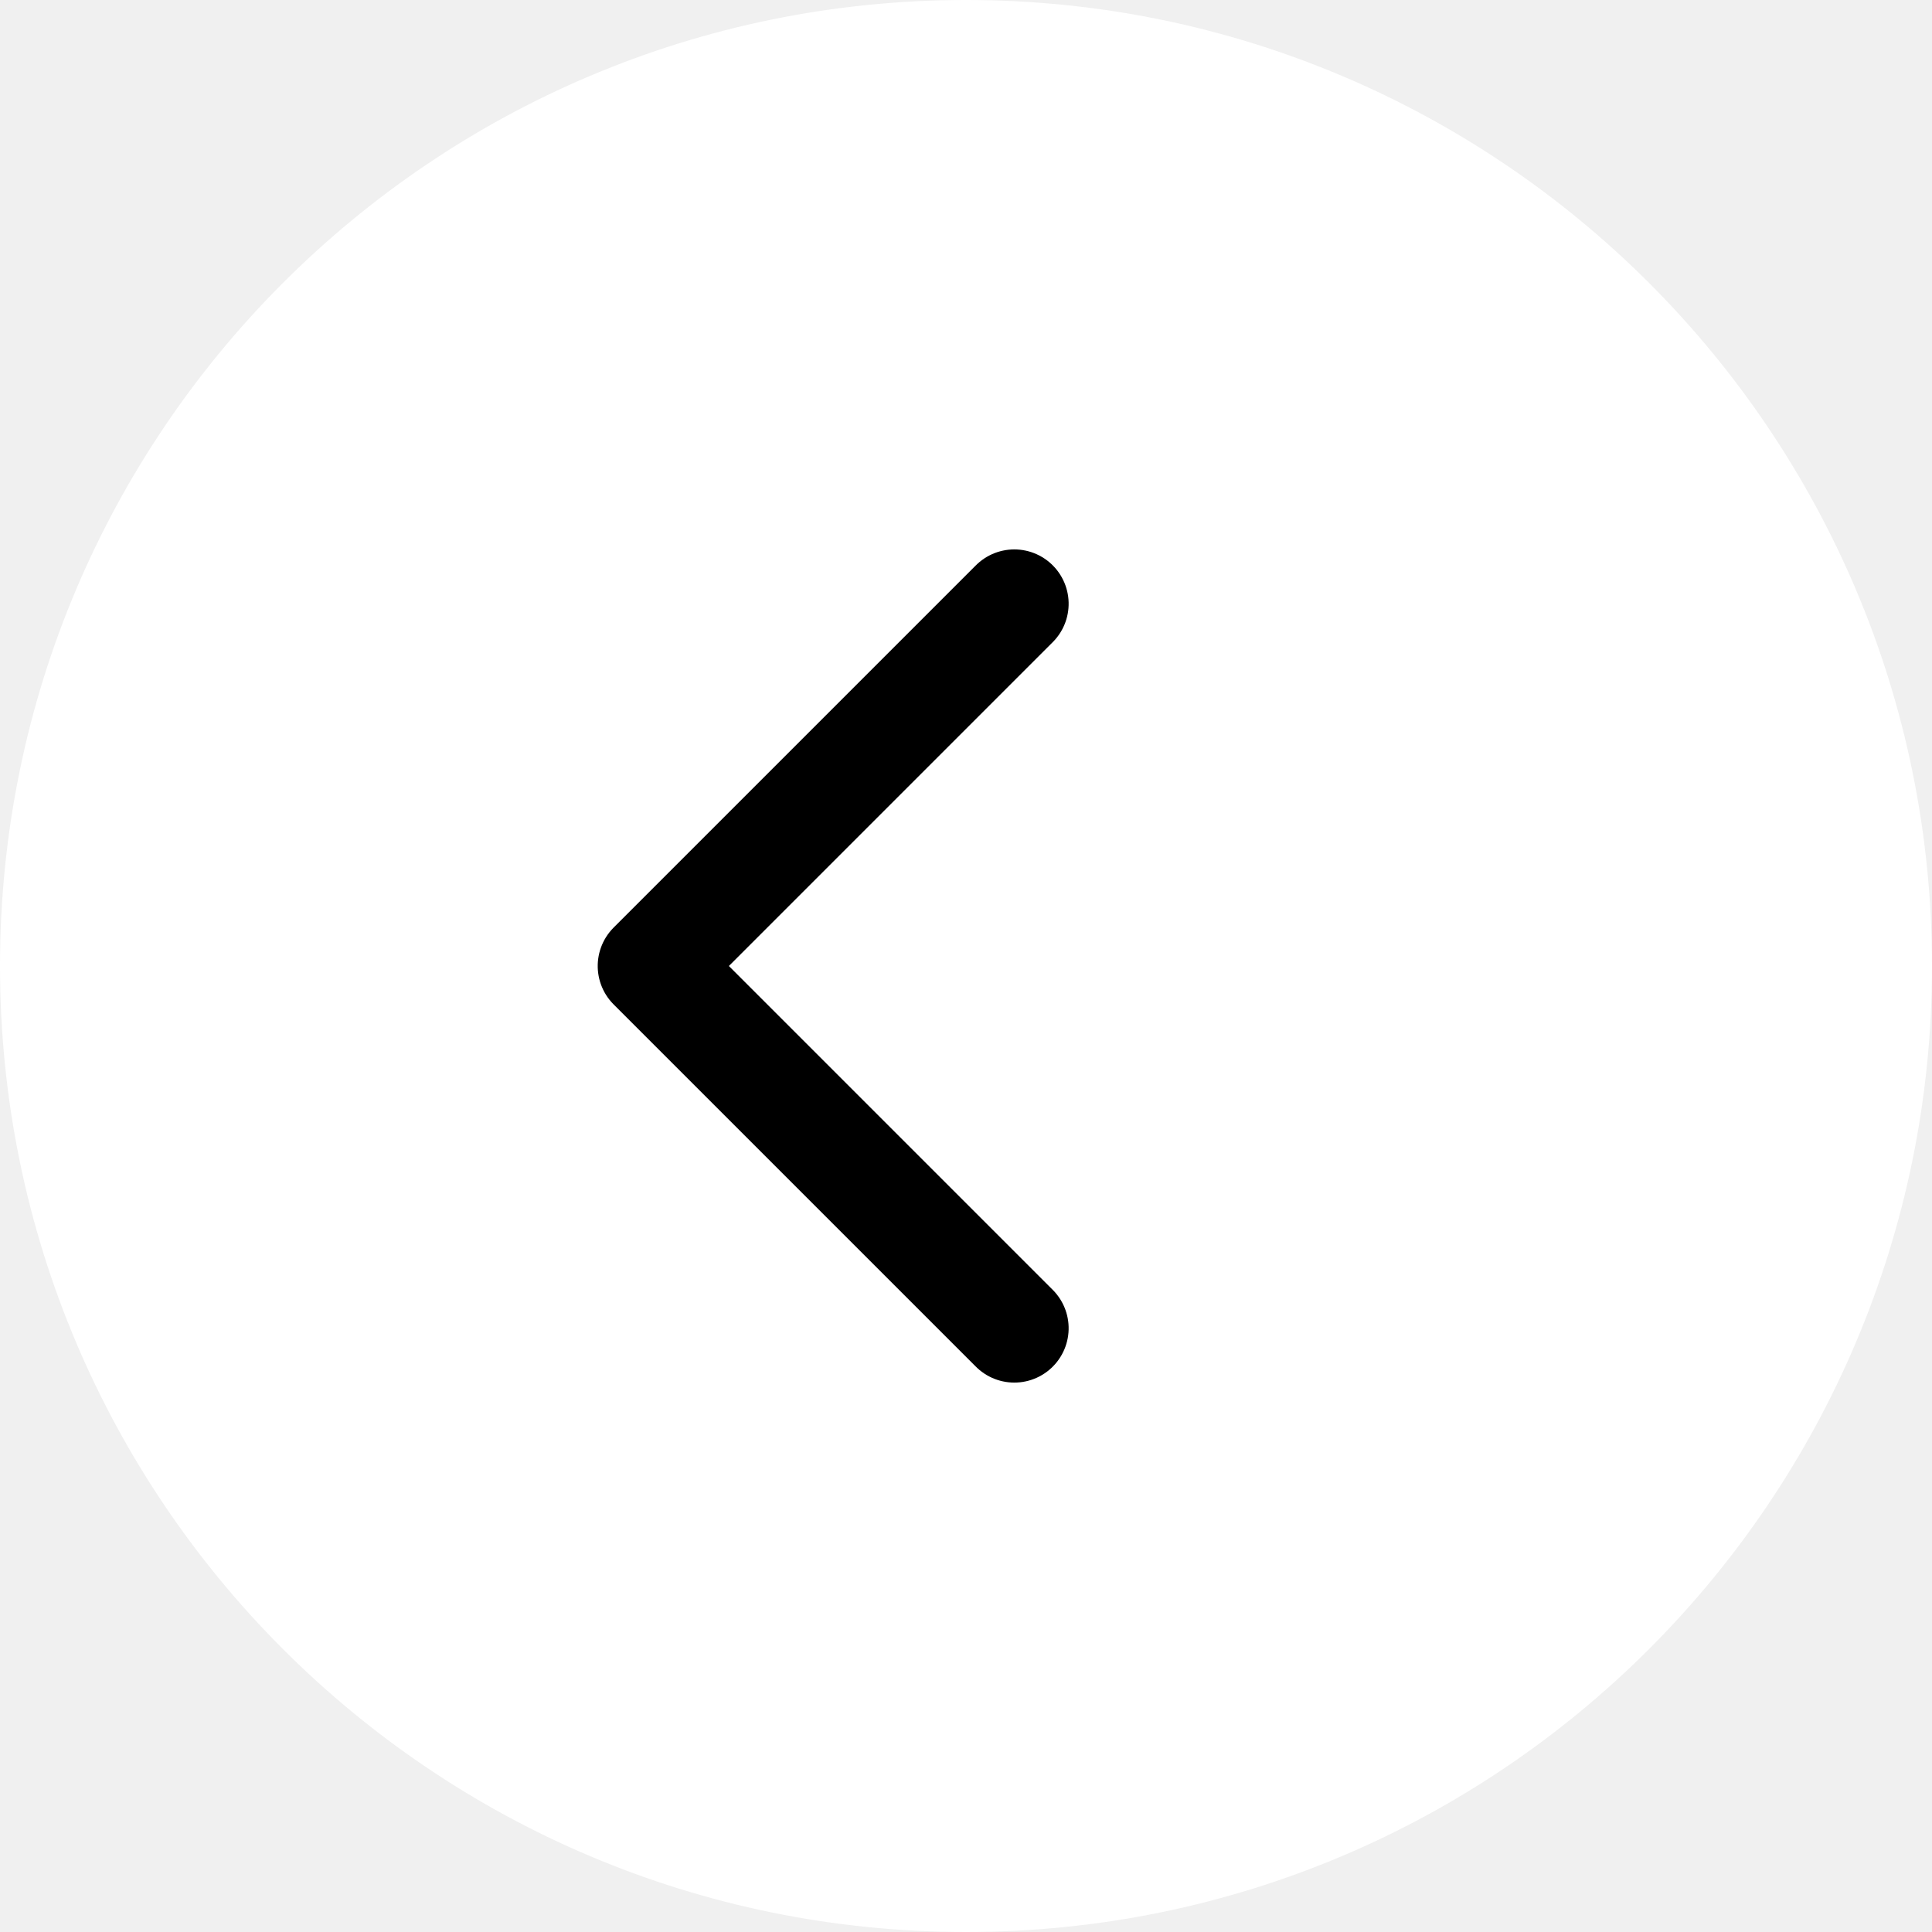
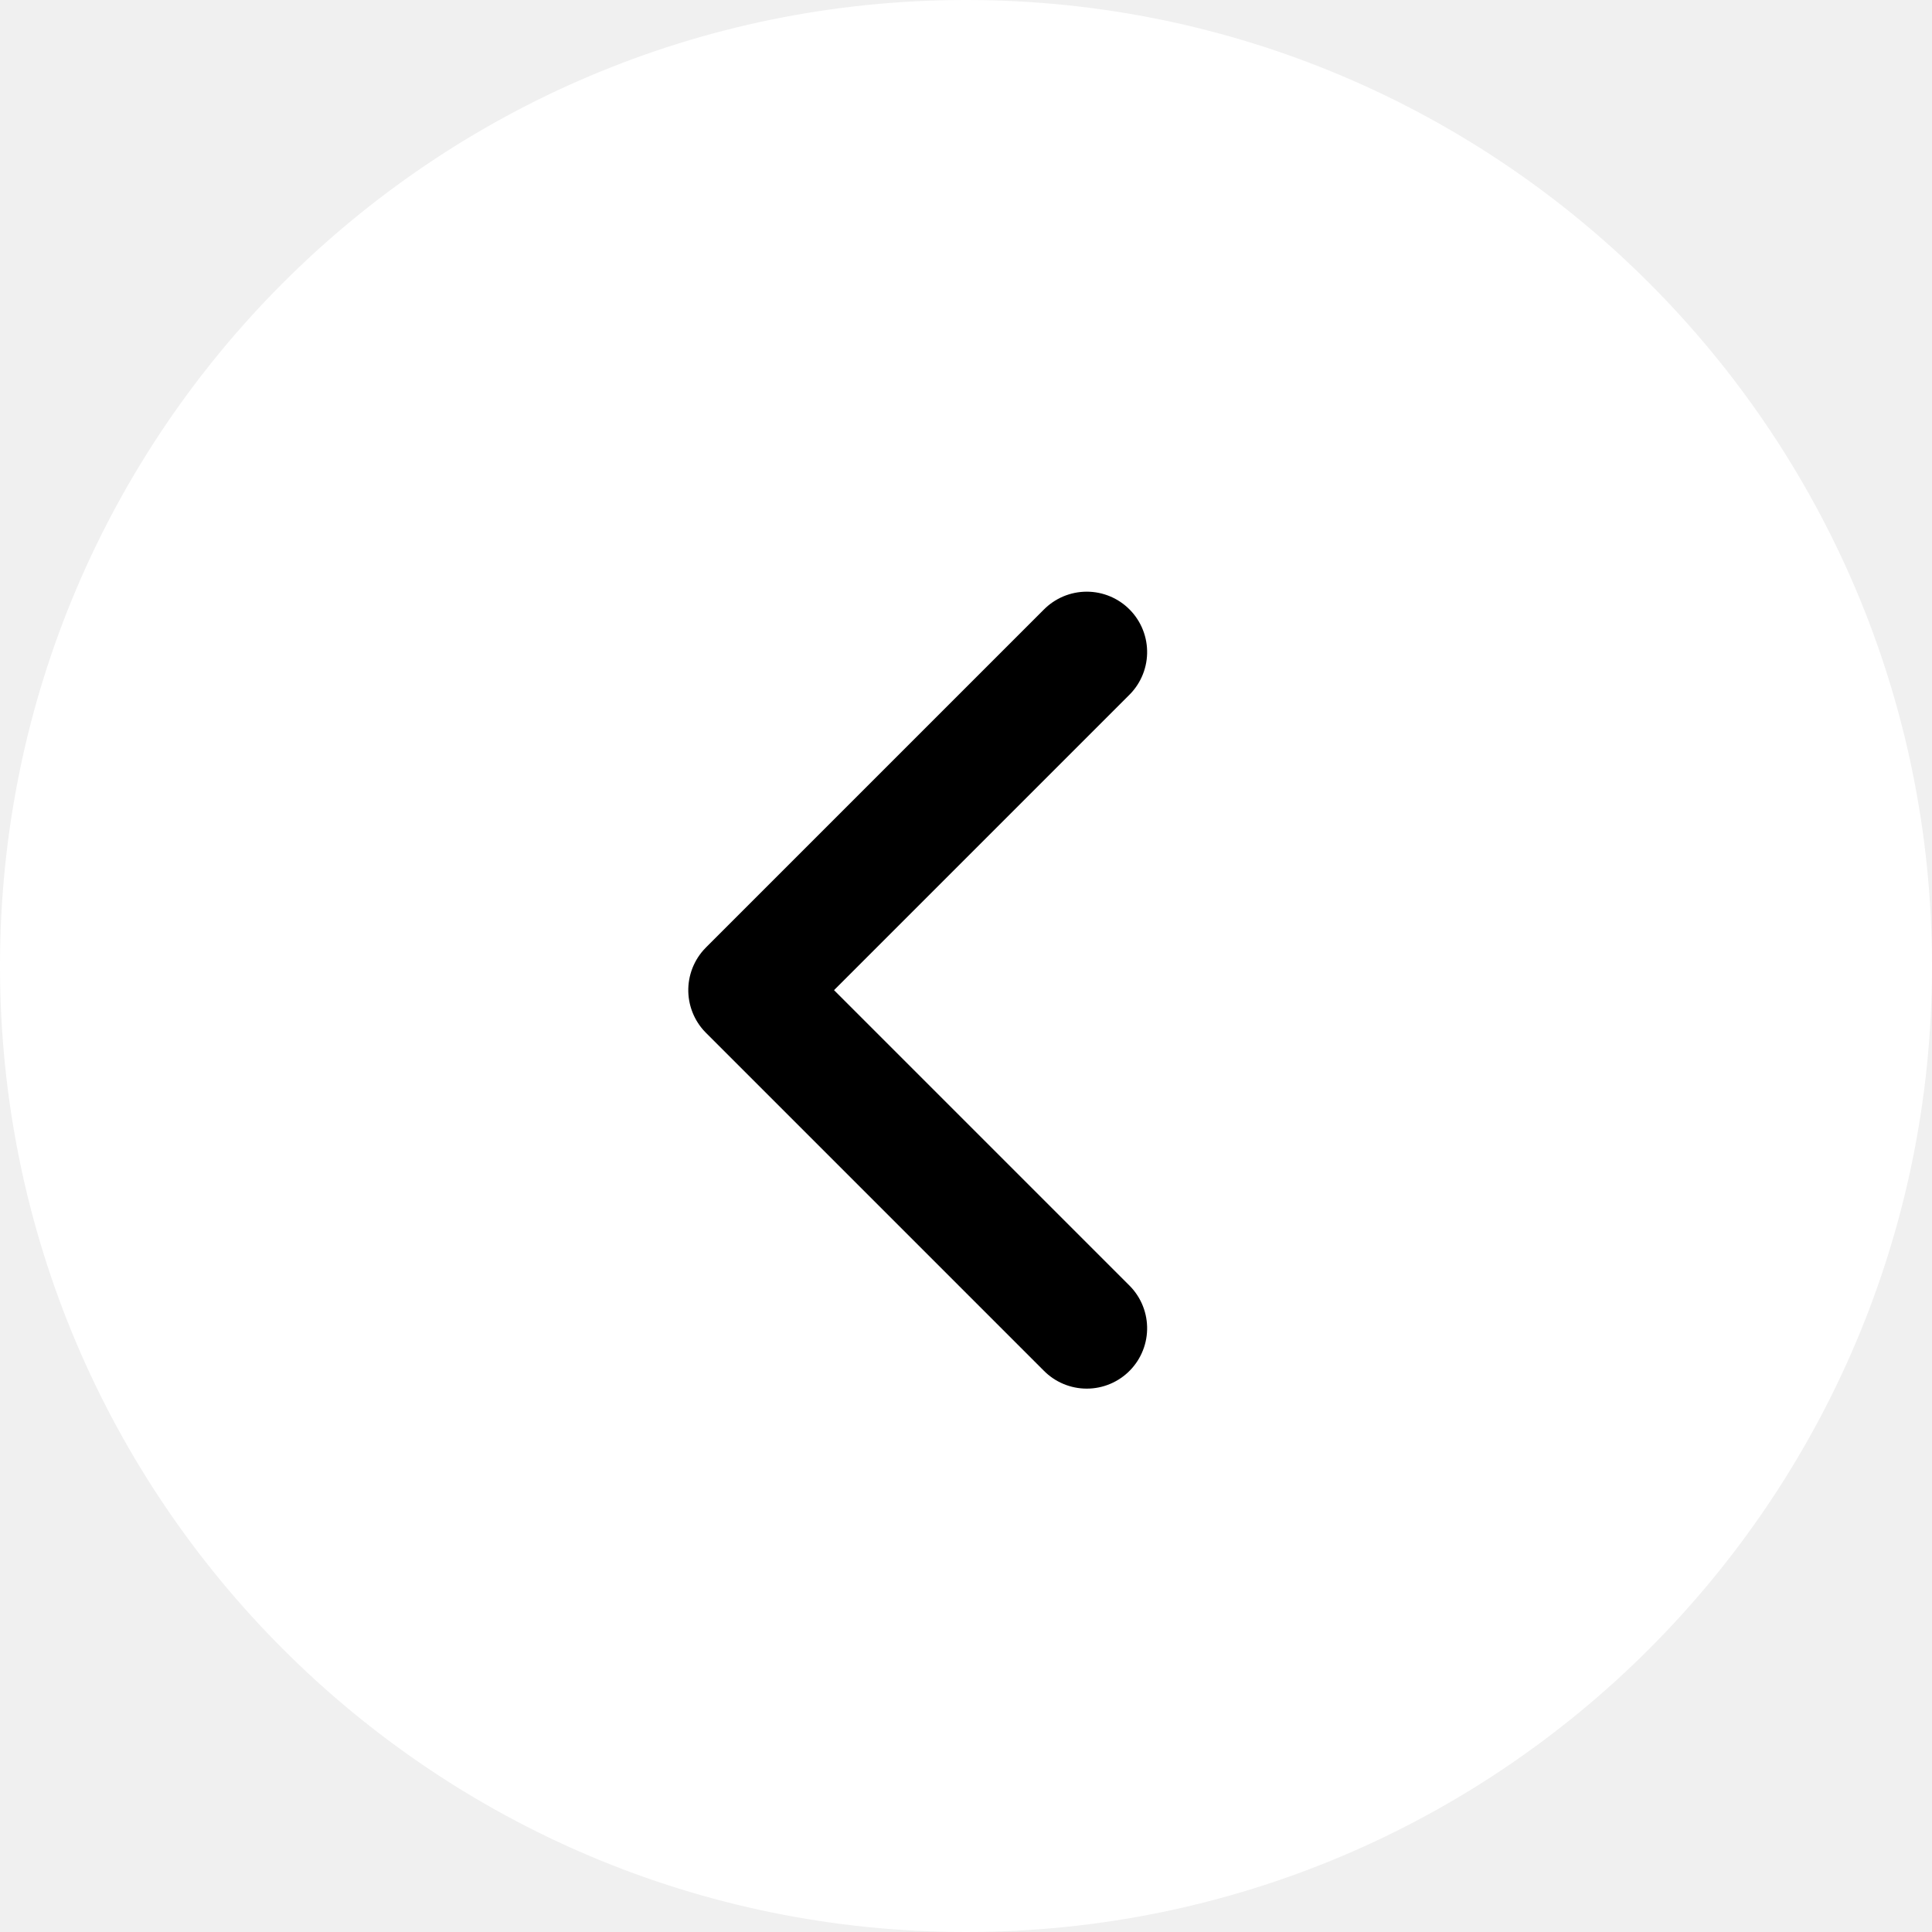
<svg xmlns="http://www.w3.org/2000/svg" width="40" height="40" viewBox="0 0 40 40">
-   <circle cx="20" cy="20" r="20" style="fill:#fff" />
-   <path d="m0 0 7.5 7.5L15 0" transform="rotate(90 4.25 16.75)" style="fill:none;stroke:#000;stroke-linecap:round;stroke-linejoin:round;stroke-miterlimit:10;stroke-width:2.25px" />
+   <g transform="translate(42 2)">
+     <circle cx="20" cy="20" r="20" transform="translate(-42 -2)" style="fill:#fff" />
+     <path d="m0 0-7 7-7-7" transform="rotate(90 -22.5 3)" style="fill:none;stroke:#000;stroke-linecap:round;stroke-linejoin:round;stroke-miterlimit:10;stroke-width:2.5px" />
+   </g>
</svg>
